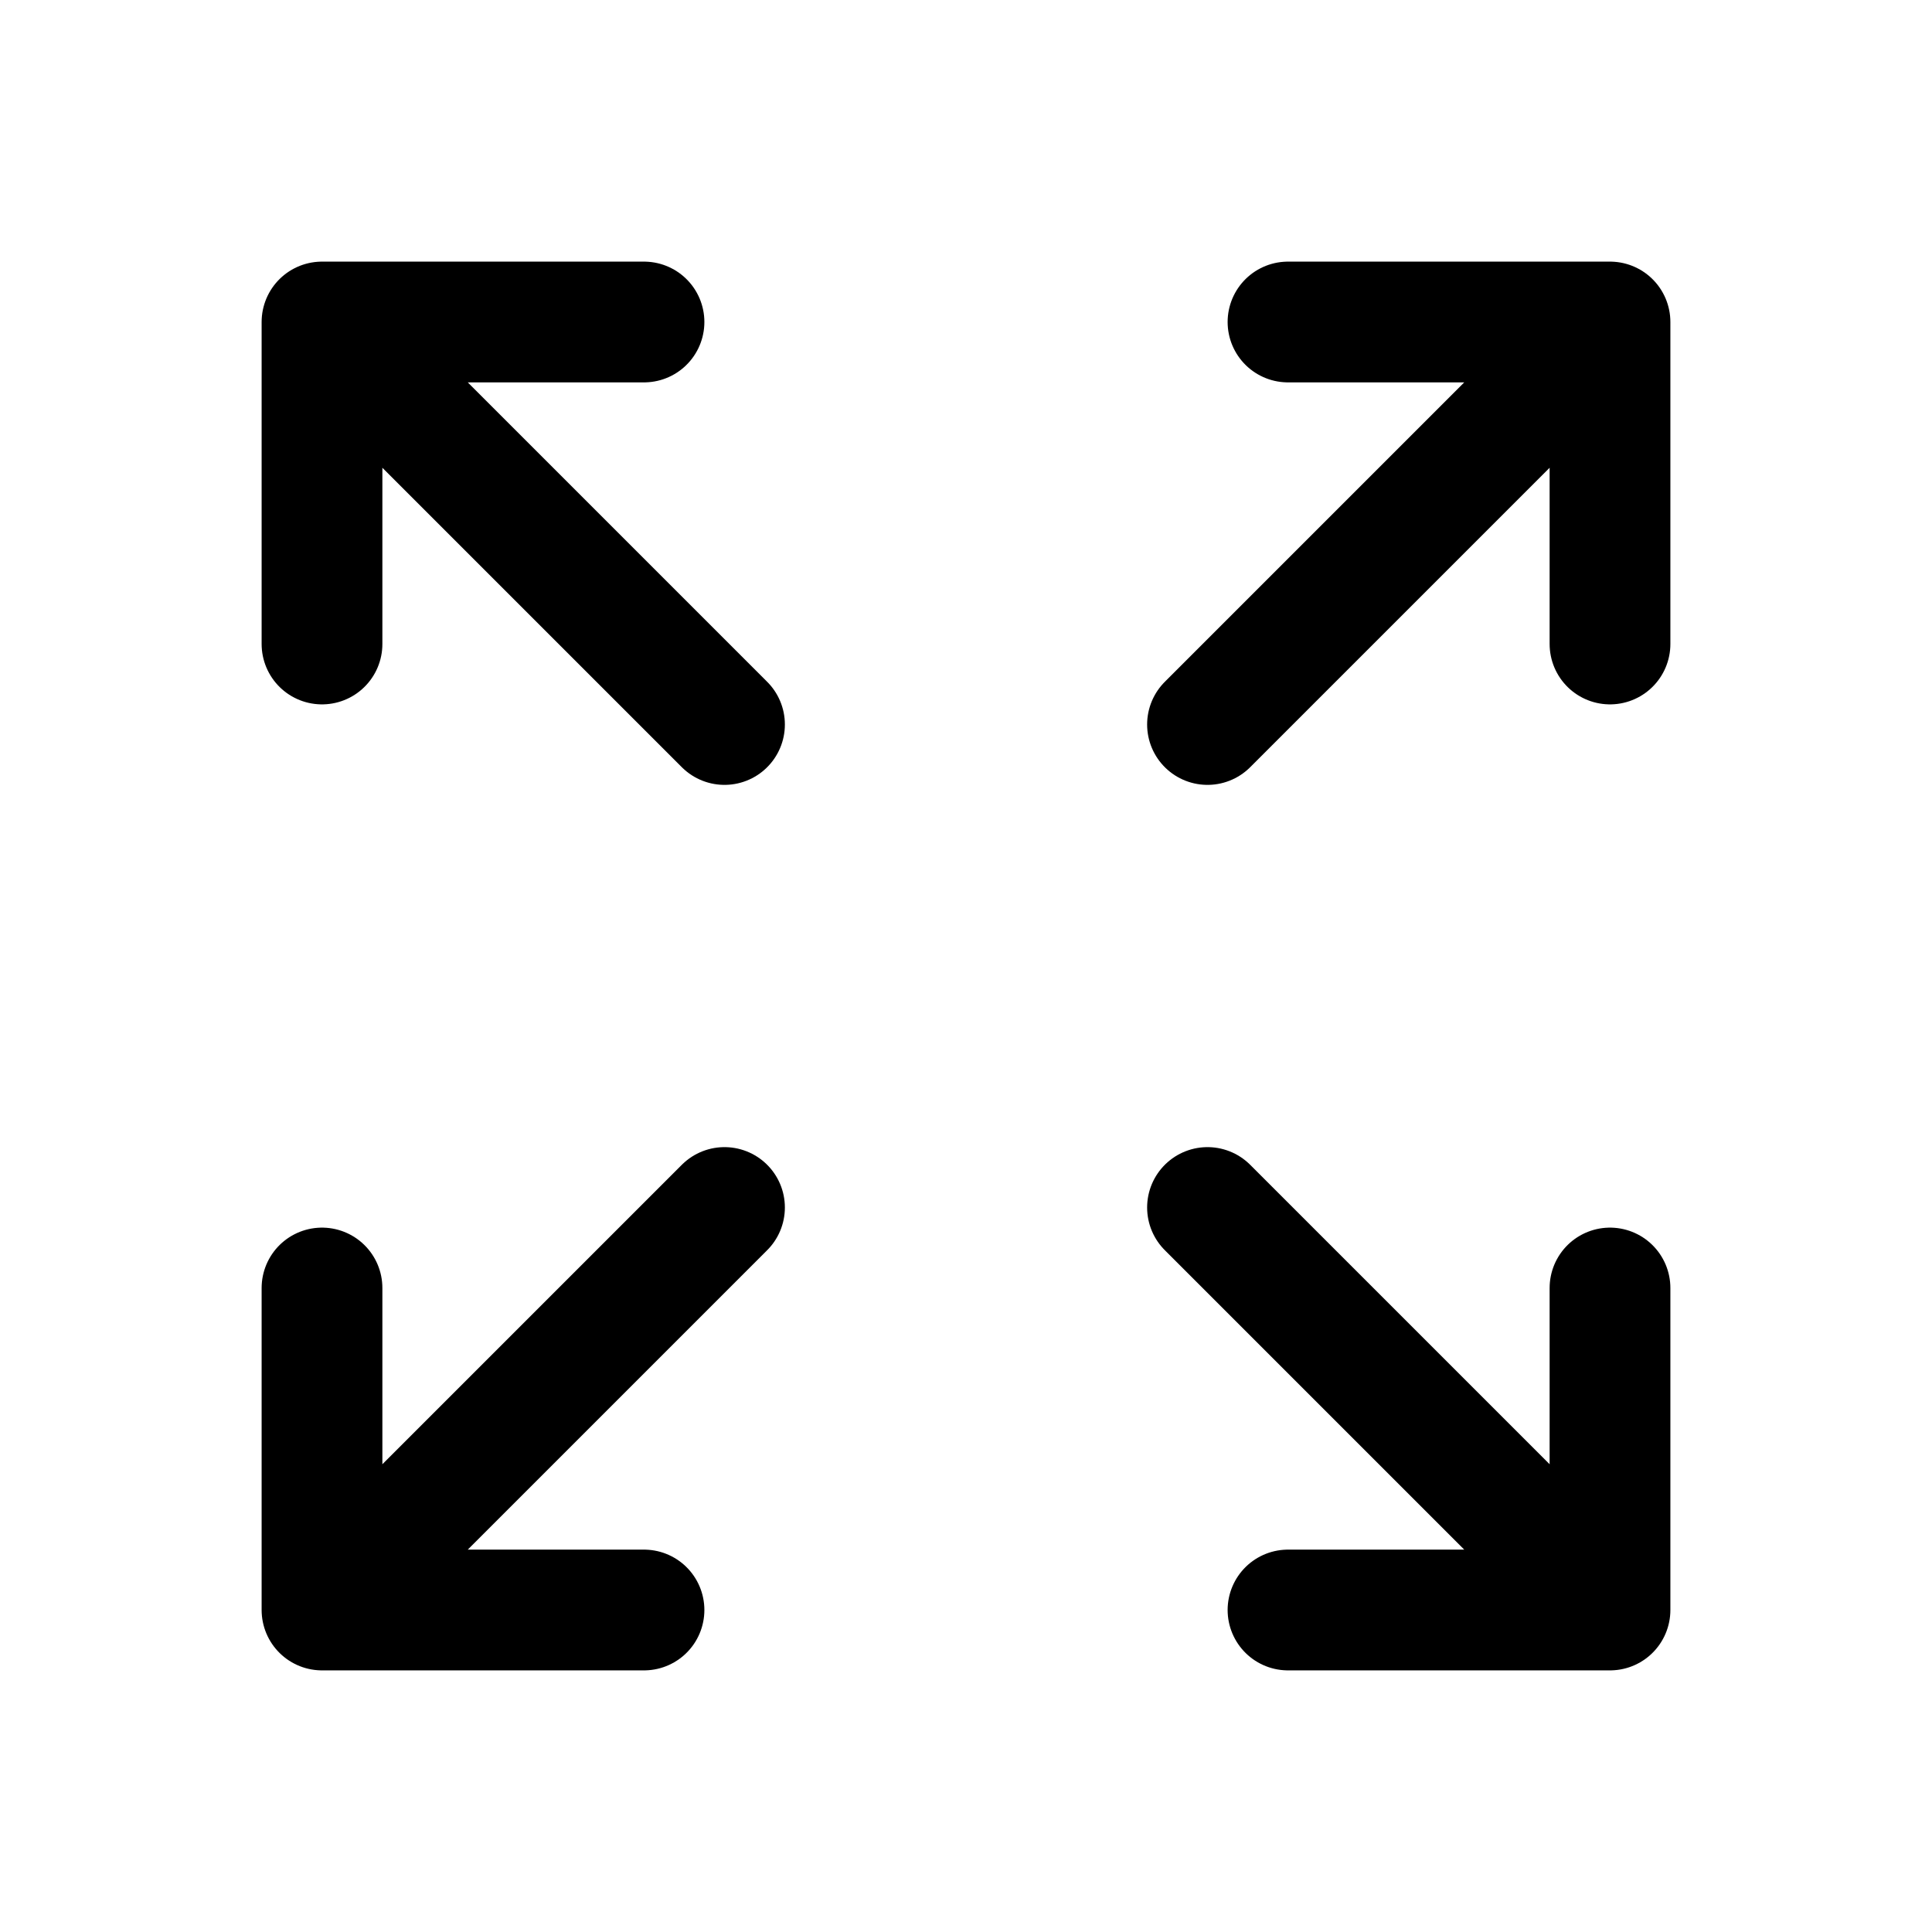
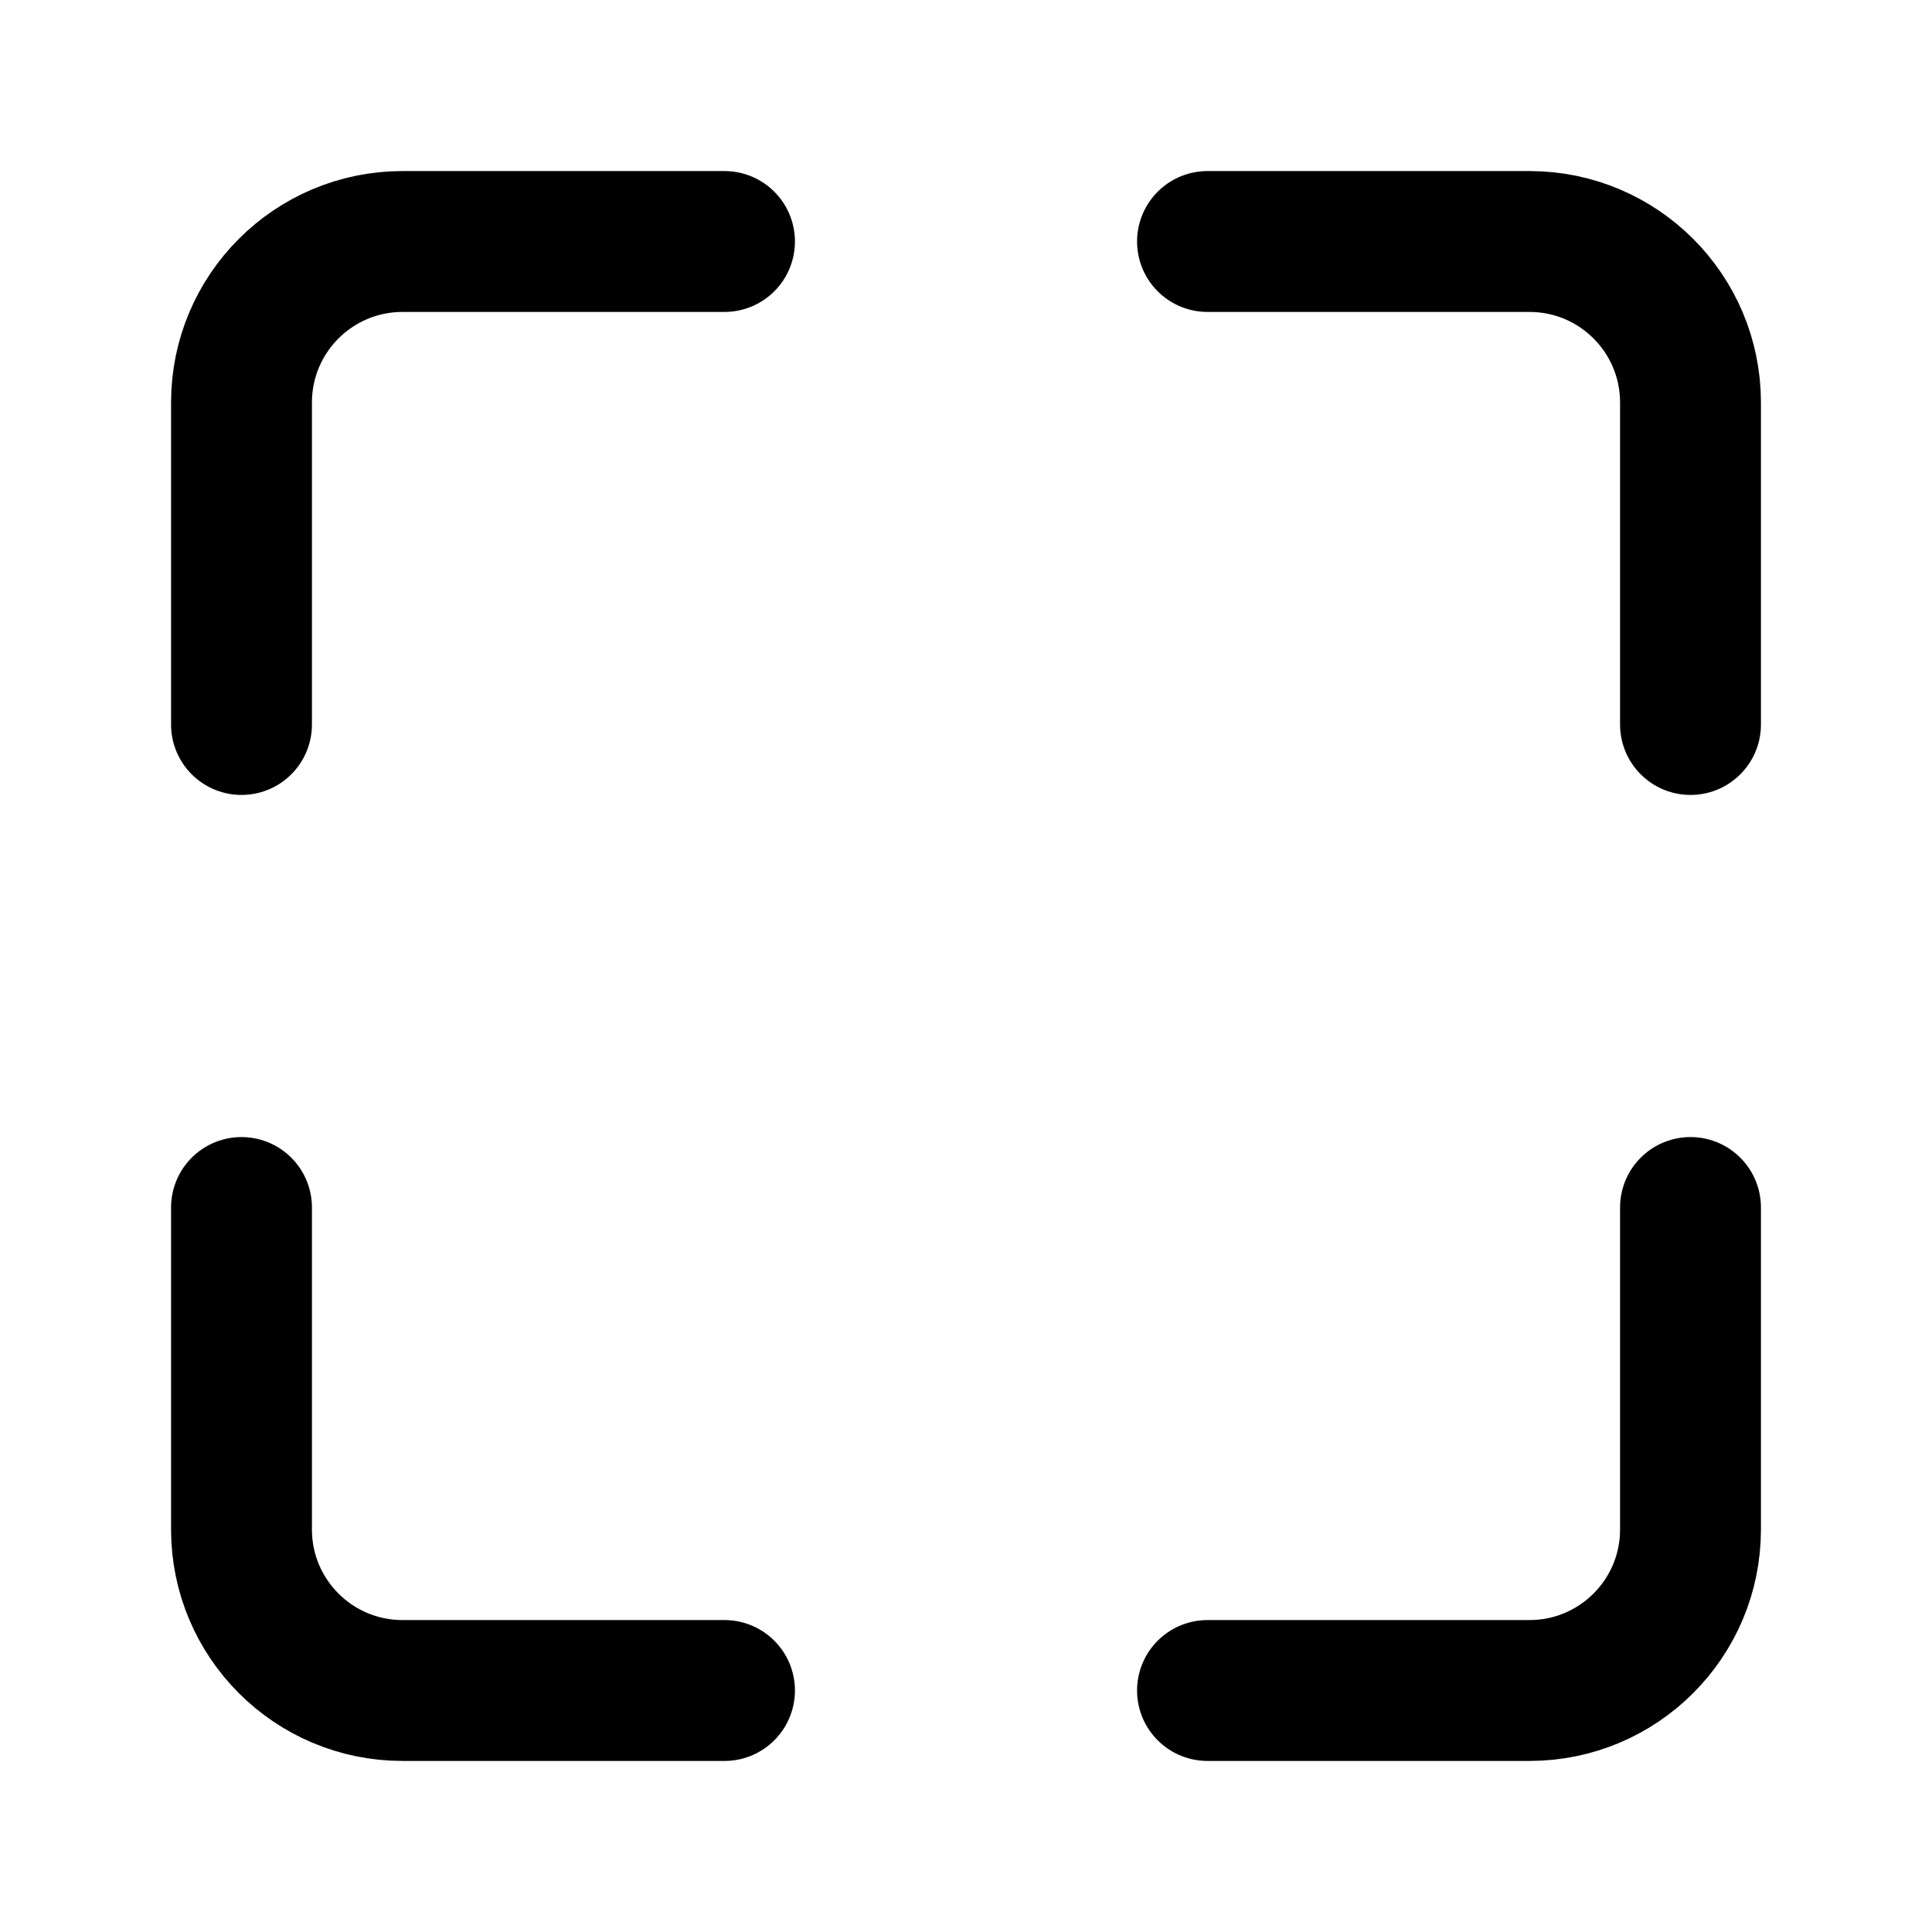
- <svg xmlns="http://www.w3.org/2000/svg" width="24" height="24" stroke-width="1.5" viewBox="0 0 24 24" fill="none">
-   <path d="M9 9L4 4M4 4V8M4 4H8" stroke="currentColor" stroke-linecap="round" stroke-linejoin="round" />
-   <path d="M15 9L20 4M20 4V8M20 4H16" stroke="currentColor" stroke-linecap="round" stroke-linejoin="round" />
-   <path d="M9 15L4 20M4 20V16M4 20H8" stroke="currentColor" stroke-linecap="round" stroke-linejoin="round" />
-   <path d="M15 15L20 20M20 20V16M20 20H16" stroke="currentColor" stroke-linecap="round" stroke-linejoin="round" />
+ <svg xmlns="http://www.w3.org/2000/svg" width="24" height="24" viewBox="0 0 24 24" fill="none" stroke="currentColor" stroke-width="1.75" stroke-linecap="round" stroke-linejoin="round">
+   <path d="M9 3H5a2 2 0 0 0-2 2v4m12-6h4a2 2 0 0 1 2 2v4M3 15v4a2 2 0 0 0 2 2h4m6 0h4a2 2 0 0 0 2-2v-4" />
</svg>
